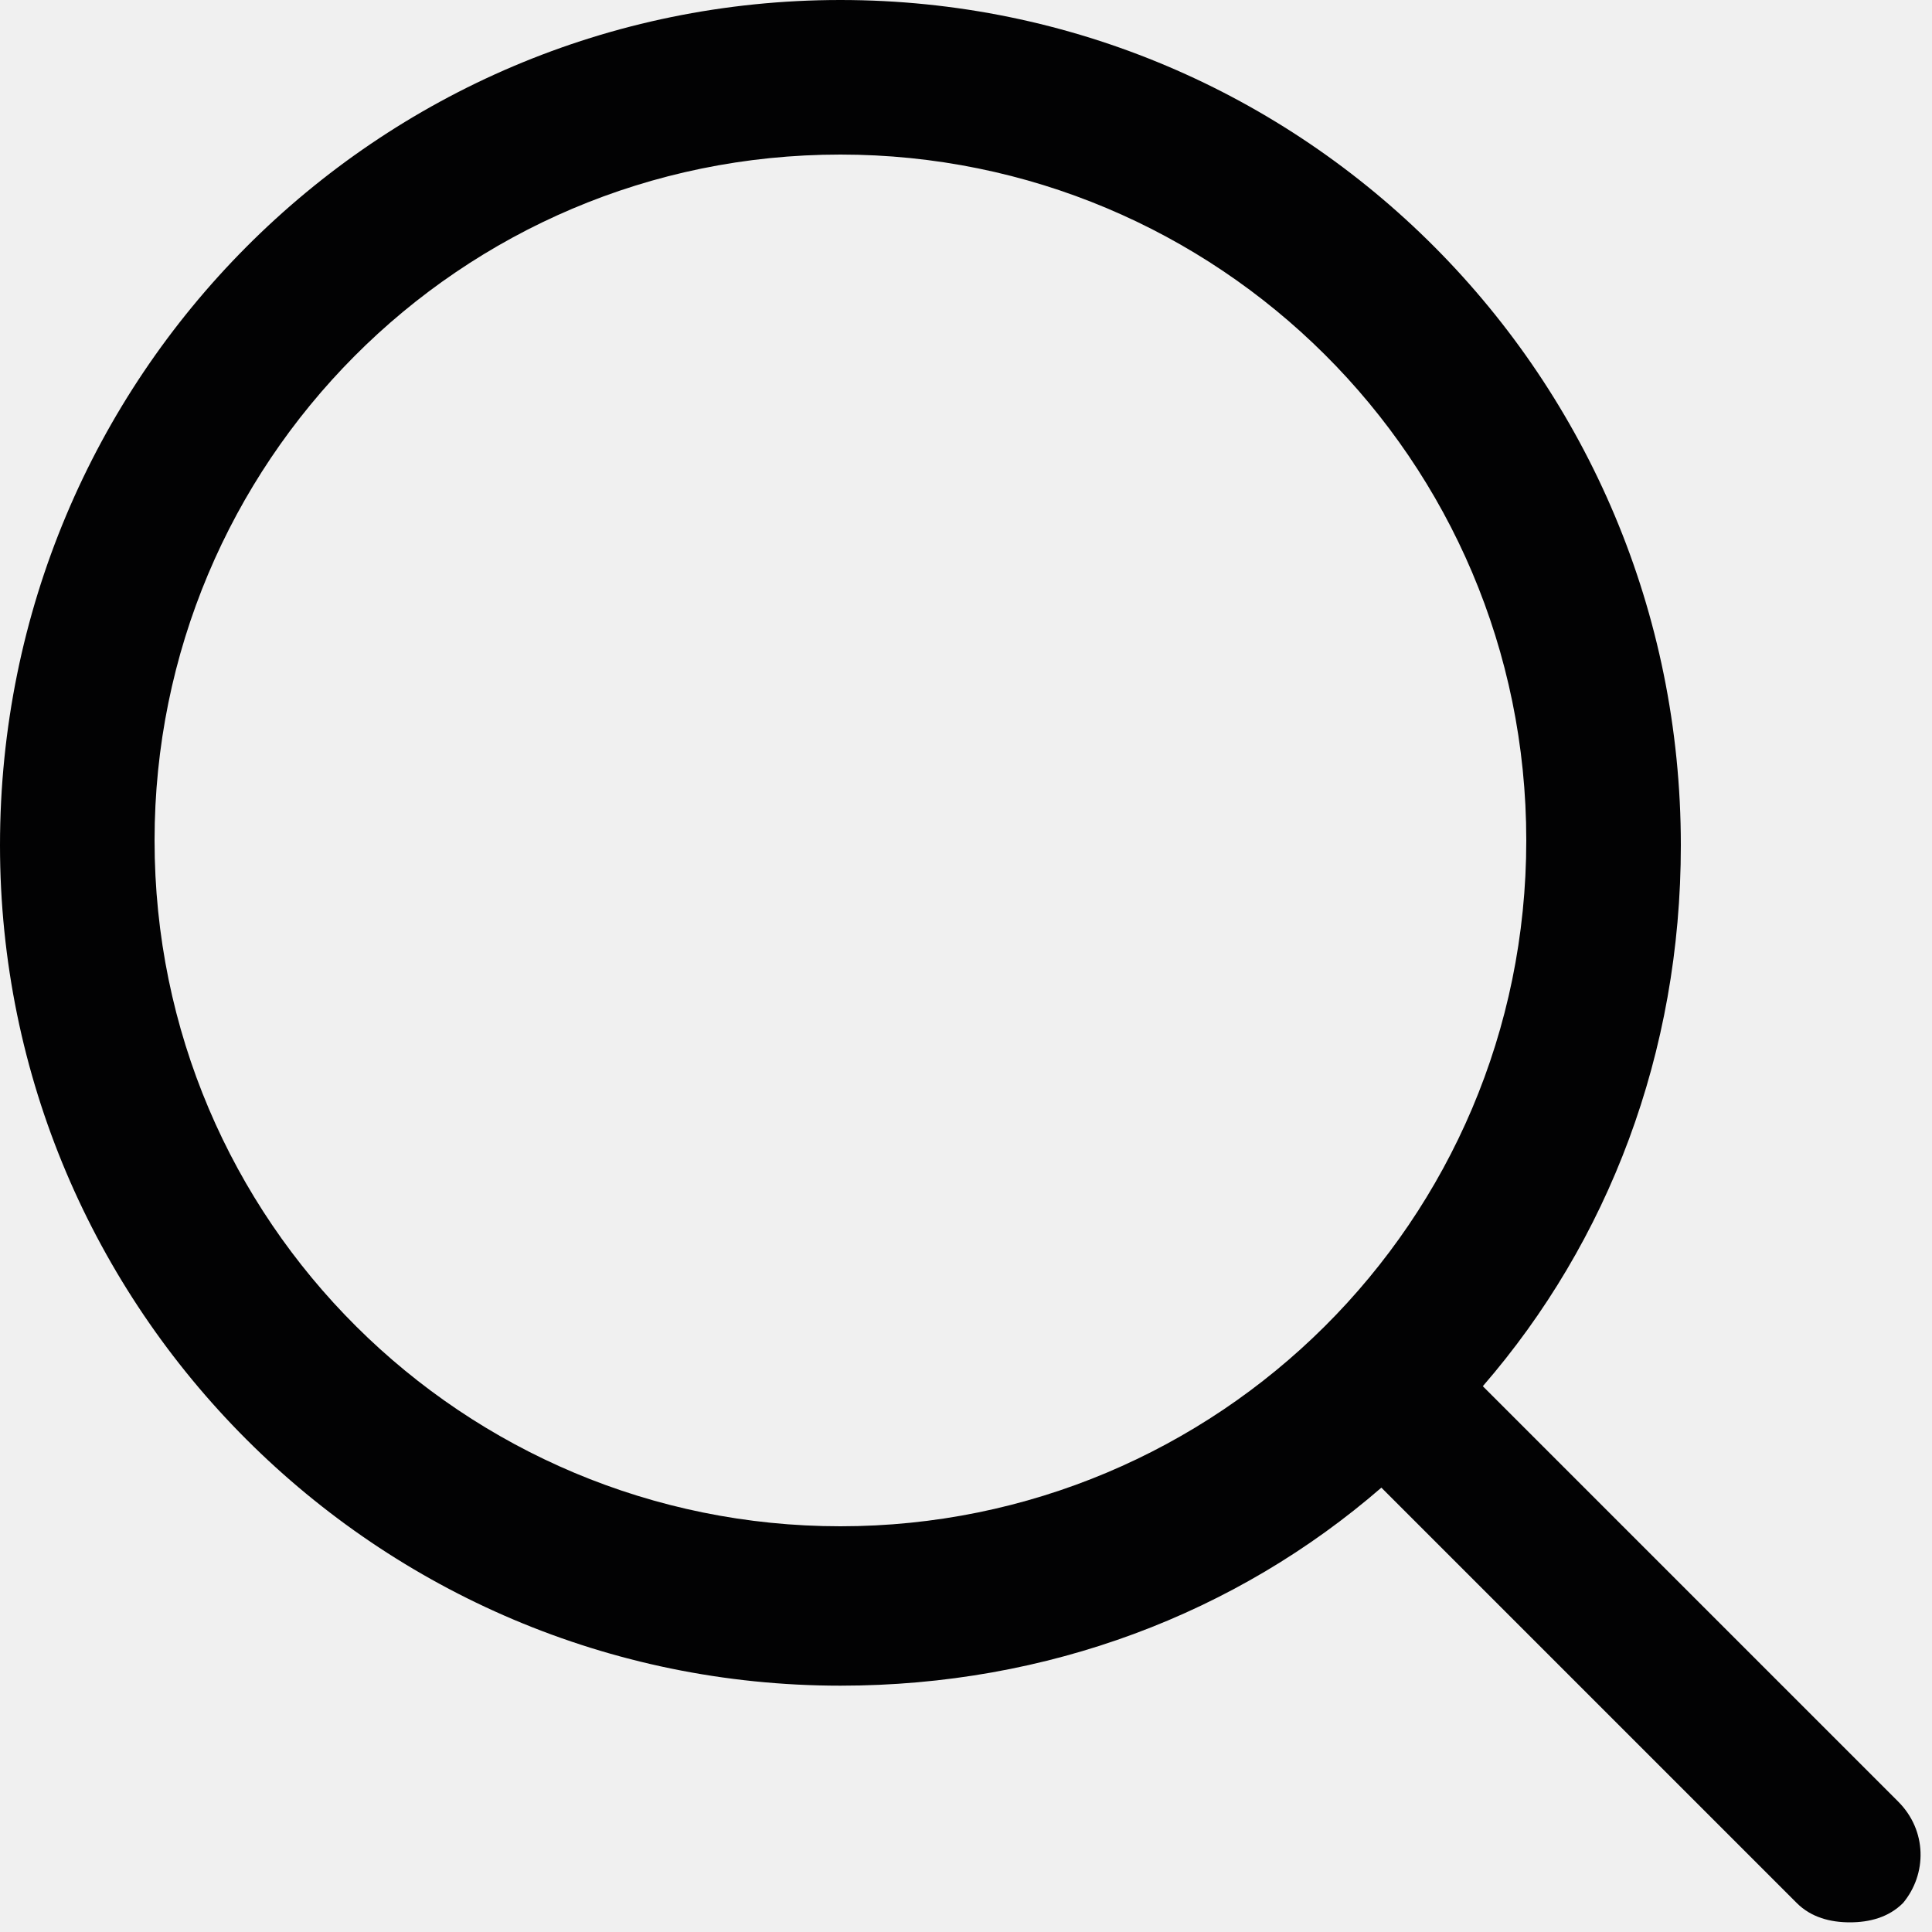
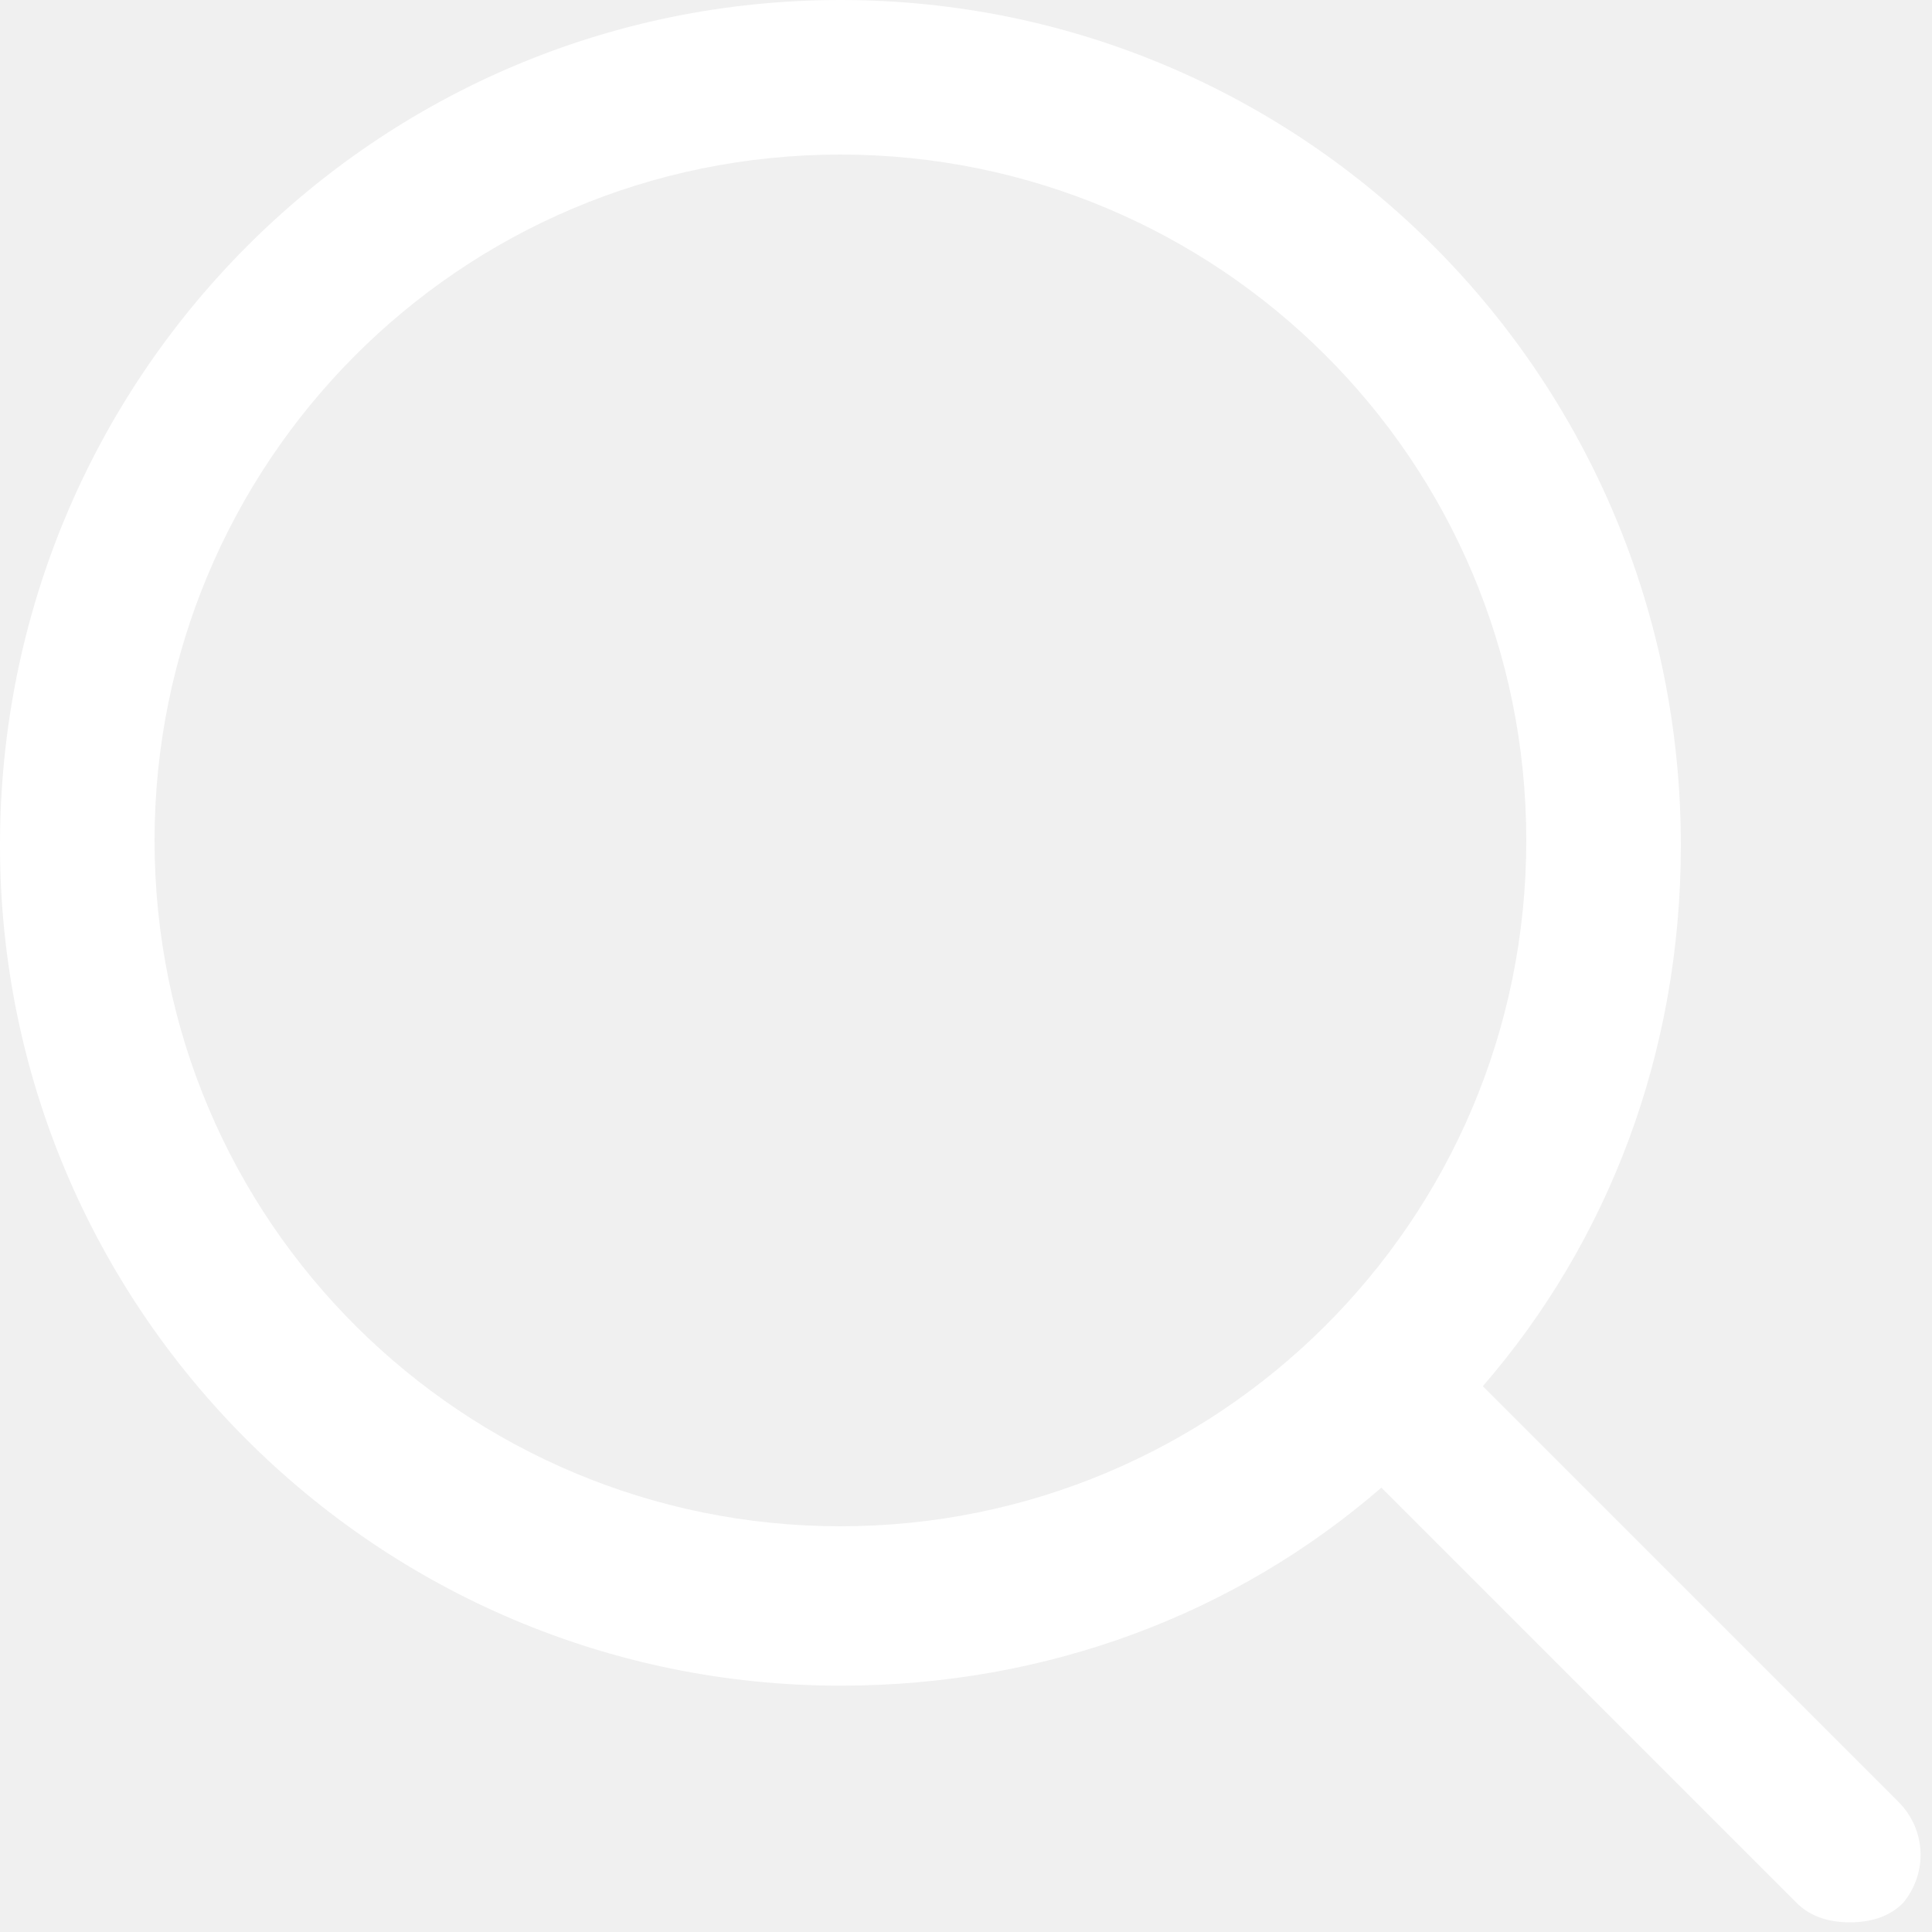
<svg xmlns="http://www.w3.org/2000/svg" version="1.1" id="info" x="0px" y="0px" width="40px" height="40px" viewBox="0 0 40 40" style="enable-background:new 0 0 40 40;" xml:space="preserve">
-   <path style="fill:#020203;" d="M39.3,37.3l-8.6-8.6c2.6-3,4.1-6.9,4.1-11.2C34.8,7.8,27,0,17.4,0S0,7.8,0,17.5  c0,9.6,7.8,17.4,17.4,17.4c4.3,0,8.2-1.5,11.2-4.1l8.6,8.6c0.3,0.3,0.7,0.4,1.1,0.4s0.8-0.1,1.1-0.4C39.9,38.8,39.9,37.9,39.3,37.3z   M17.4,31.6c-7.8,0-14.2-6.3-14.2-14.2c0-7.8,6.3-14.2,14.2-14.2c7.8,0,14.2,6.3,14.2,14.2C31.6,25.3,25.2,31.6,17.4,31.6z" />
+   <path style="fill:#FFFFFF;" d="M39.3,37.3l-8.6-8.6c2.6-3,4.1-6.9,4.1-11.2C34.8,7.8,27,0,17.4,0S0,7.8,0,17.5  c0,9.6,7.8,17.4,17.4,17.4c4.3,0,8.2-1.5,11.2-4.1l8.6,8.6c0.3,0.3,0.7,0.4,1.1,0.4s0.8-0.1,1.1-0.4C39.9,38.8,39.9,37.9,39.3,37.3z   M17.4,31.6c-7.8,0-14.2-6.3-14.2-14.2c0-7.8,6.3-14.2,14.2-14.2c7.8,0,14.2,6.3,14.2,14.2C31.6,25.3,25.2,31.6,17.4,31.6z" />
</svg>
